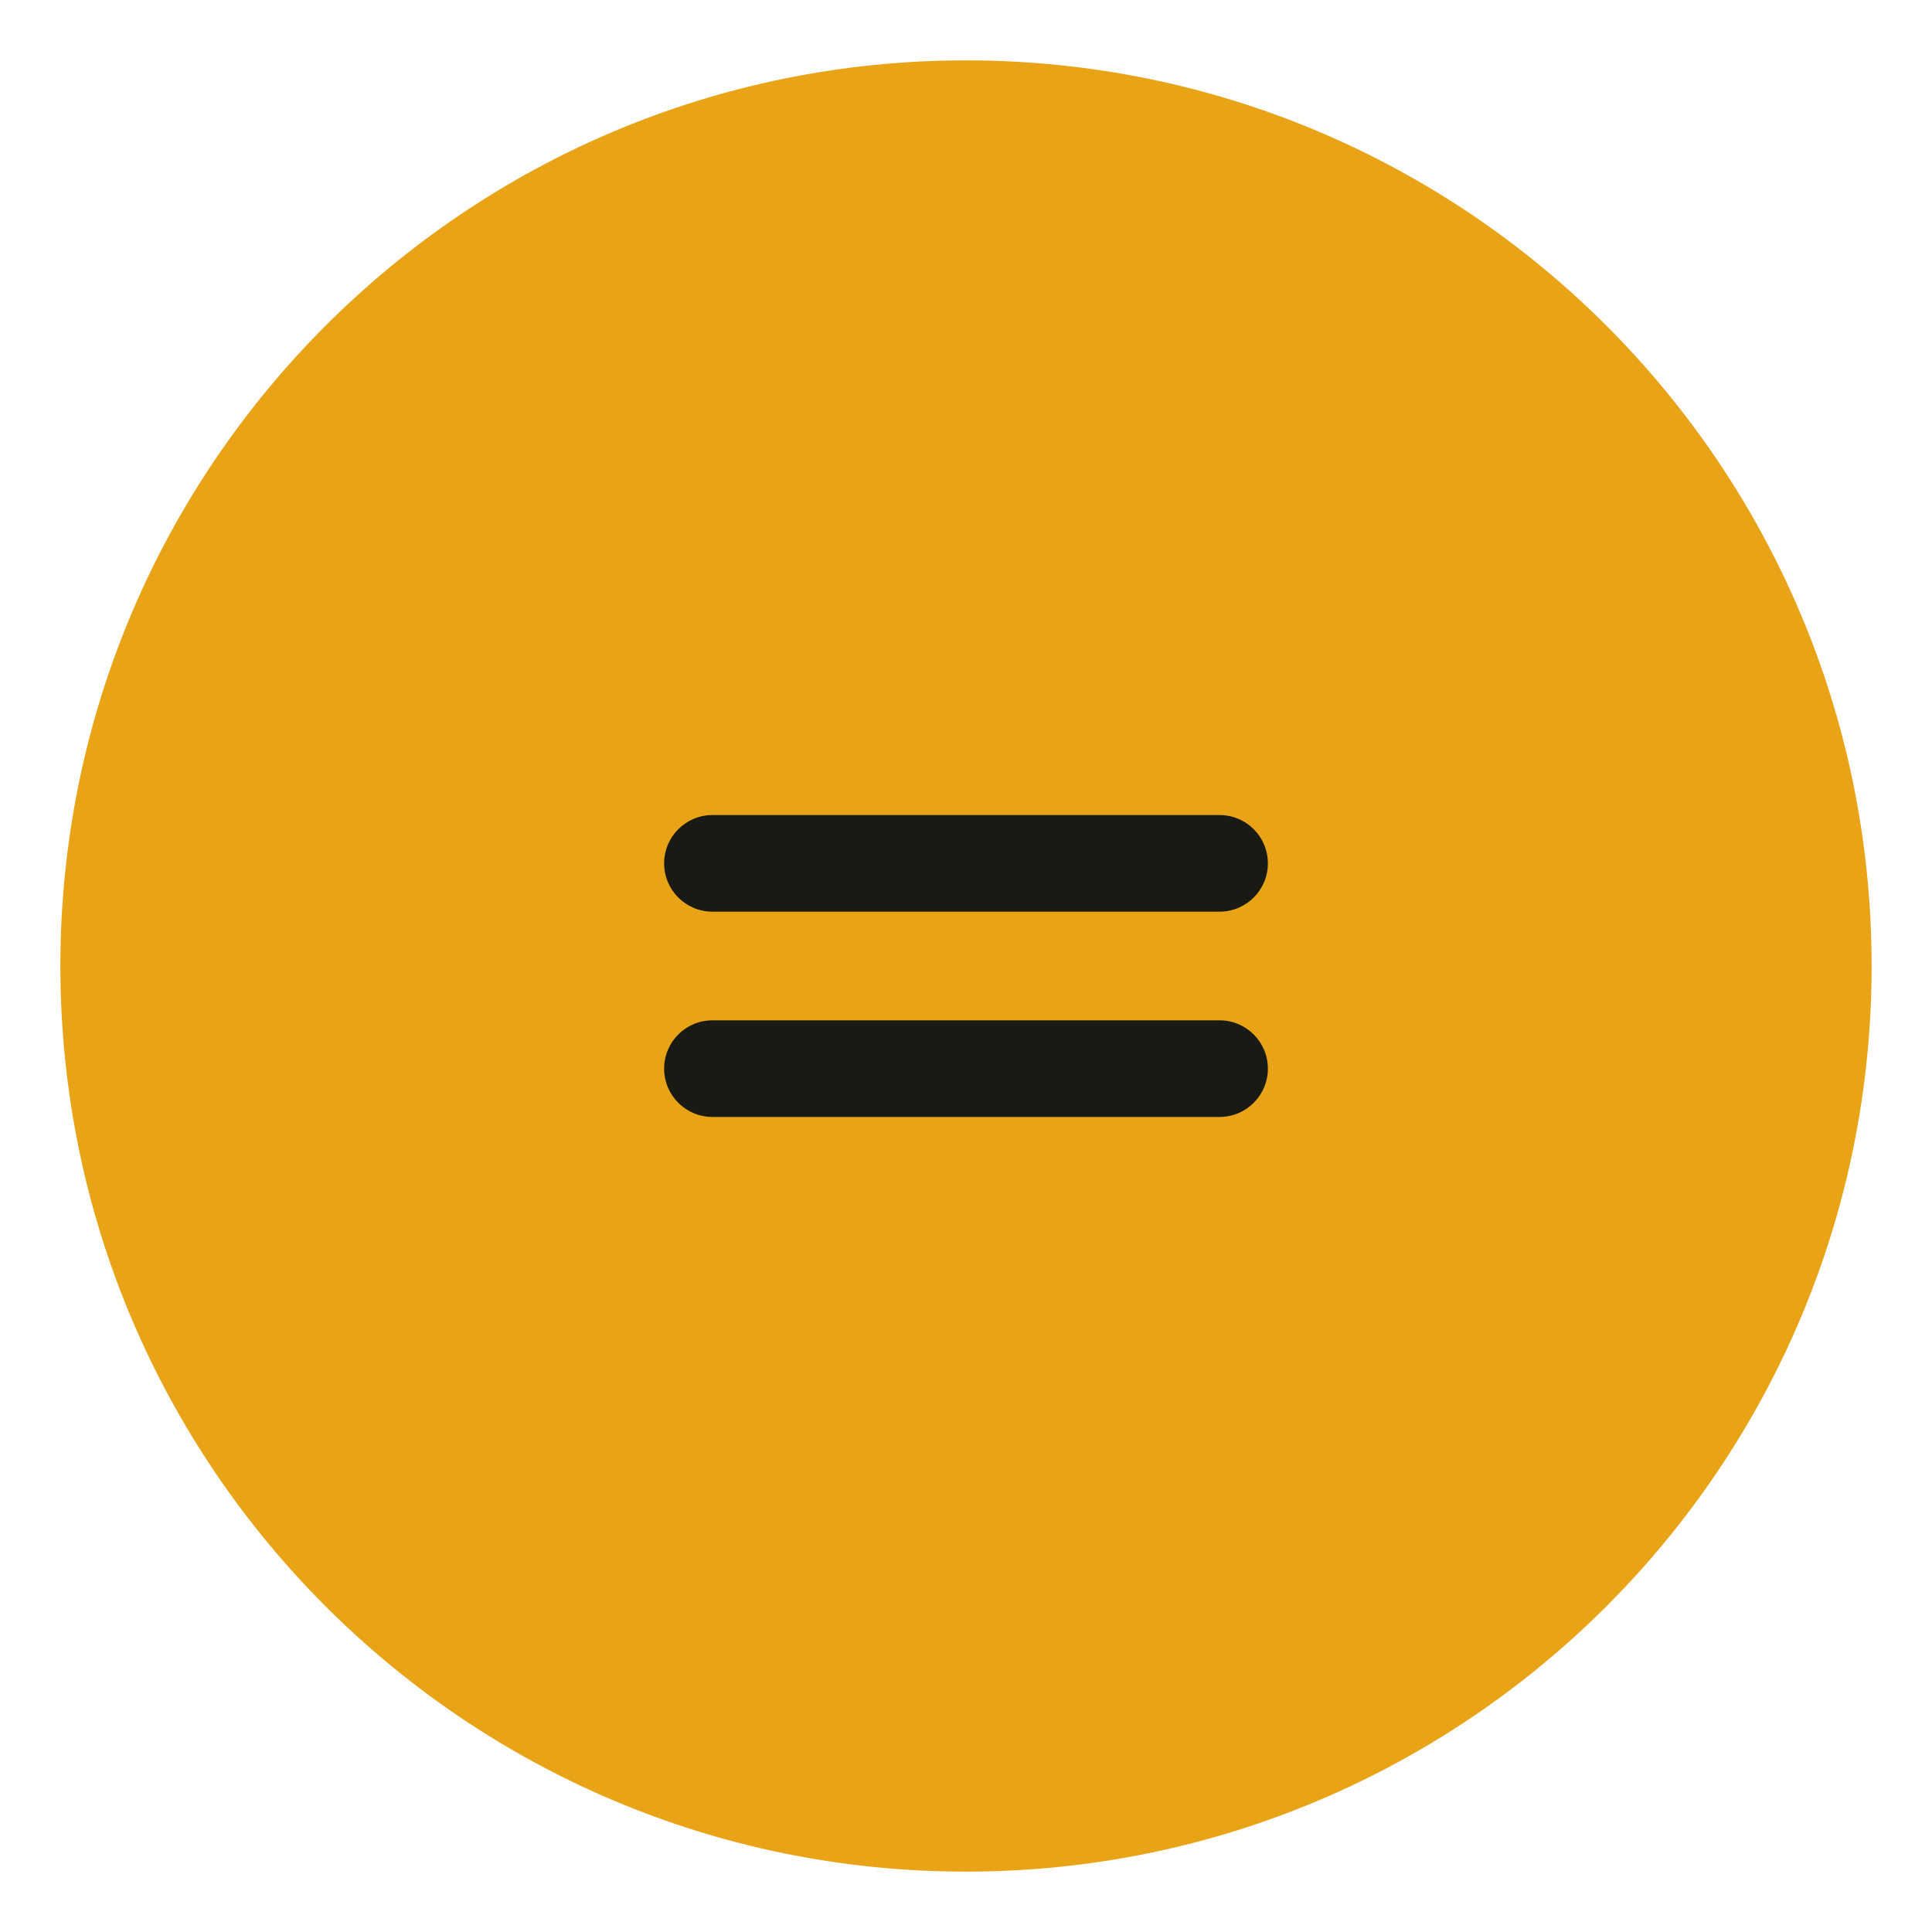
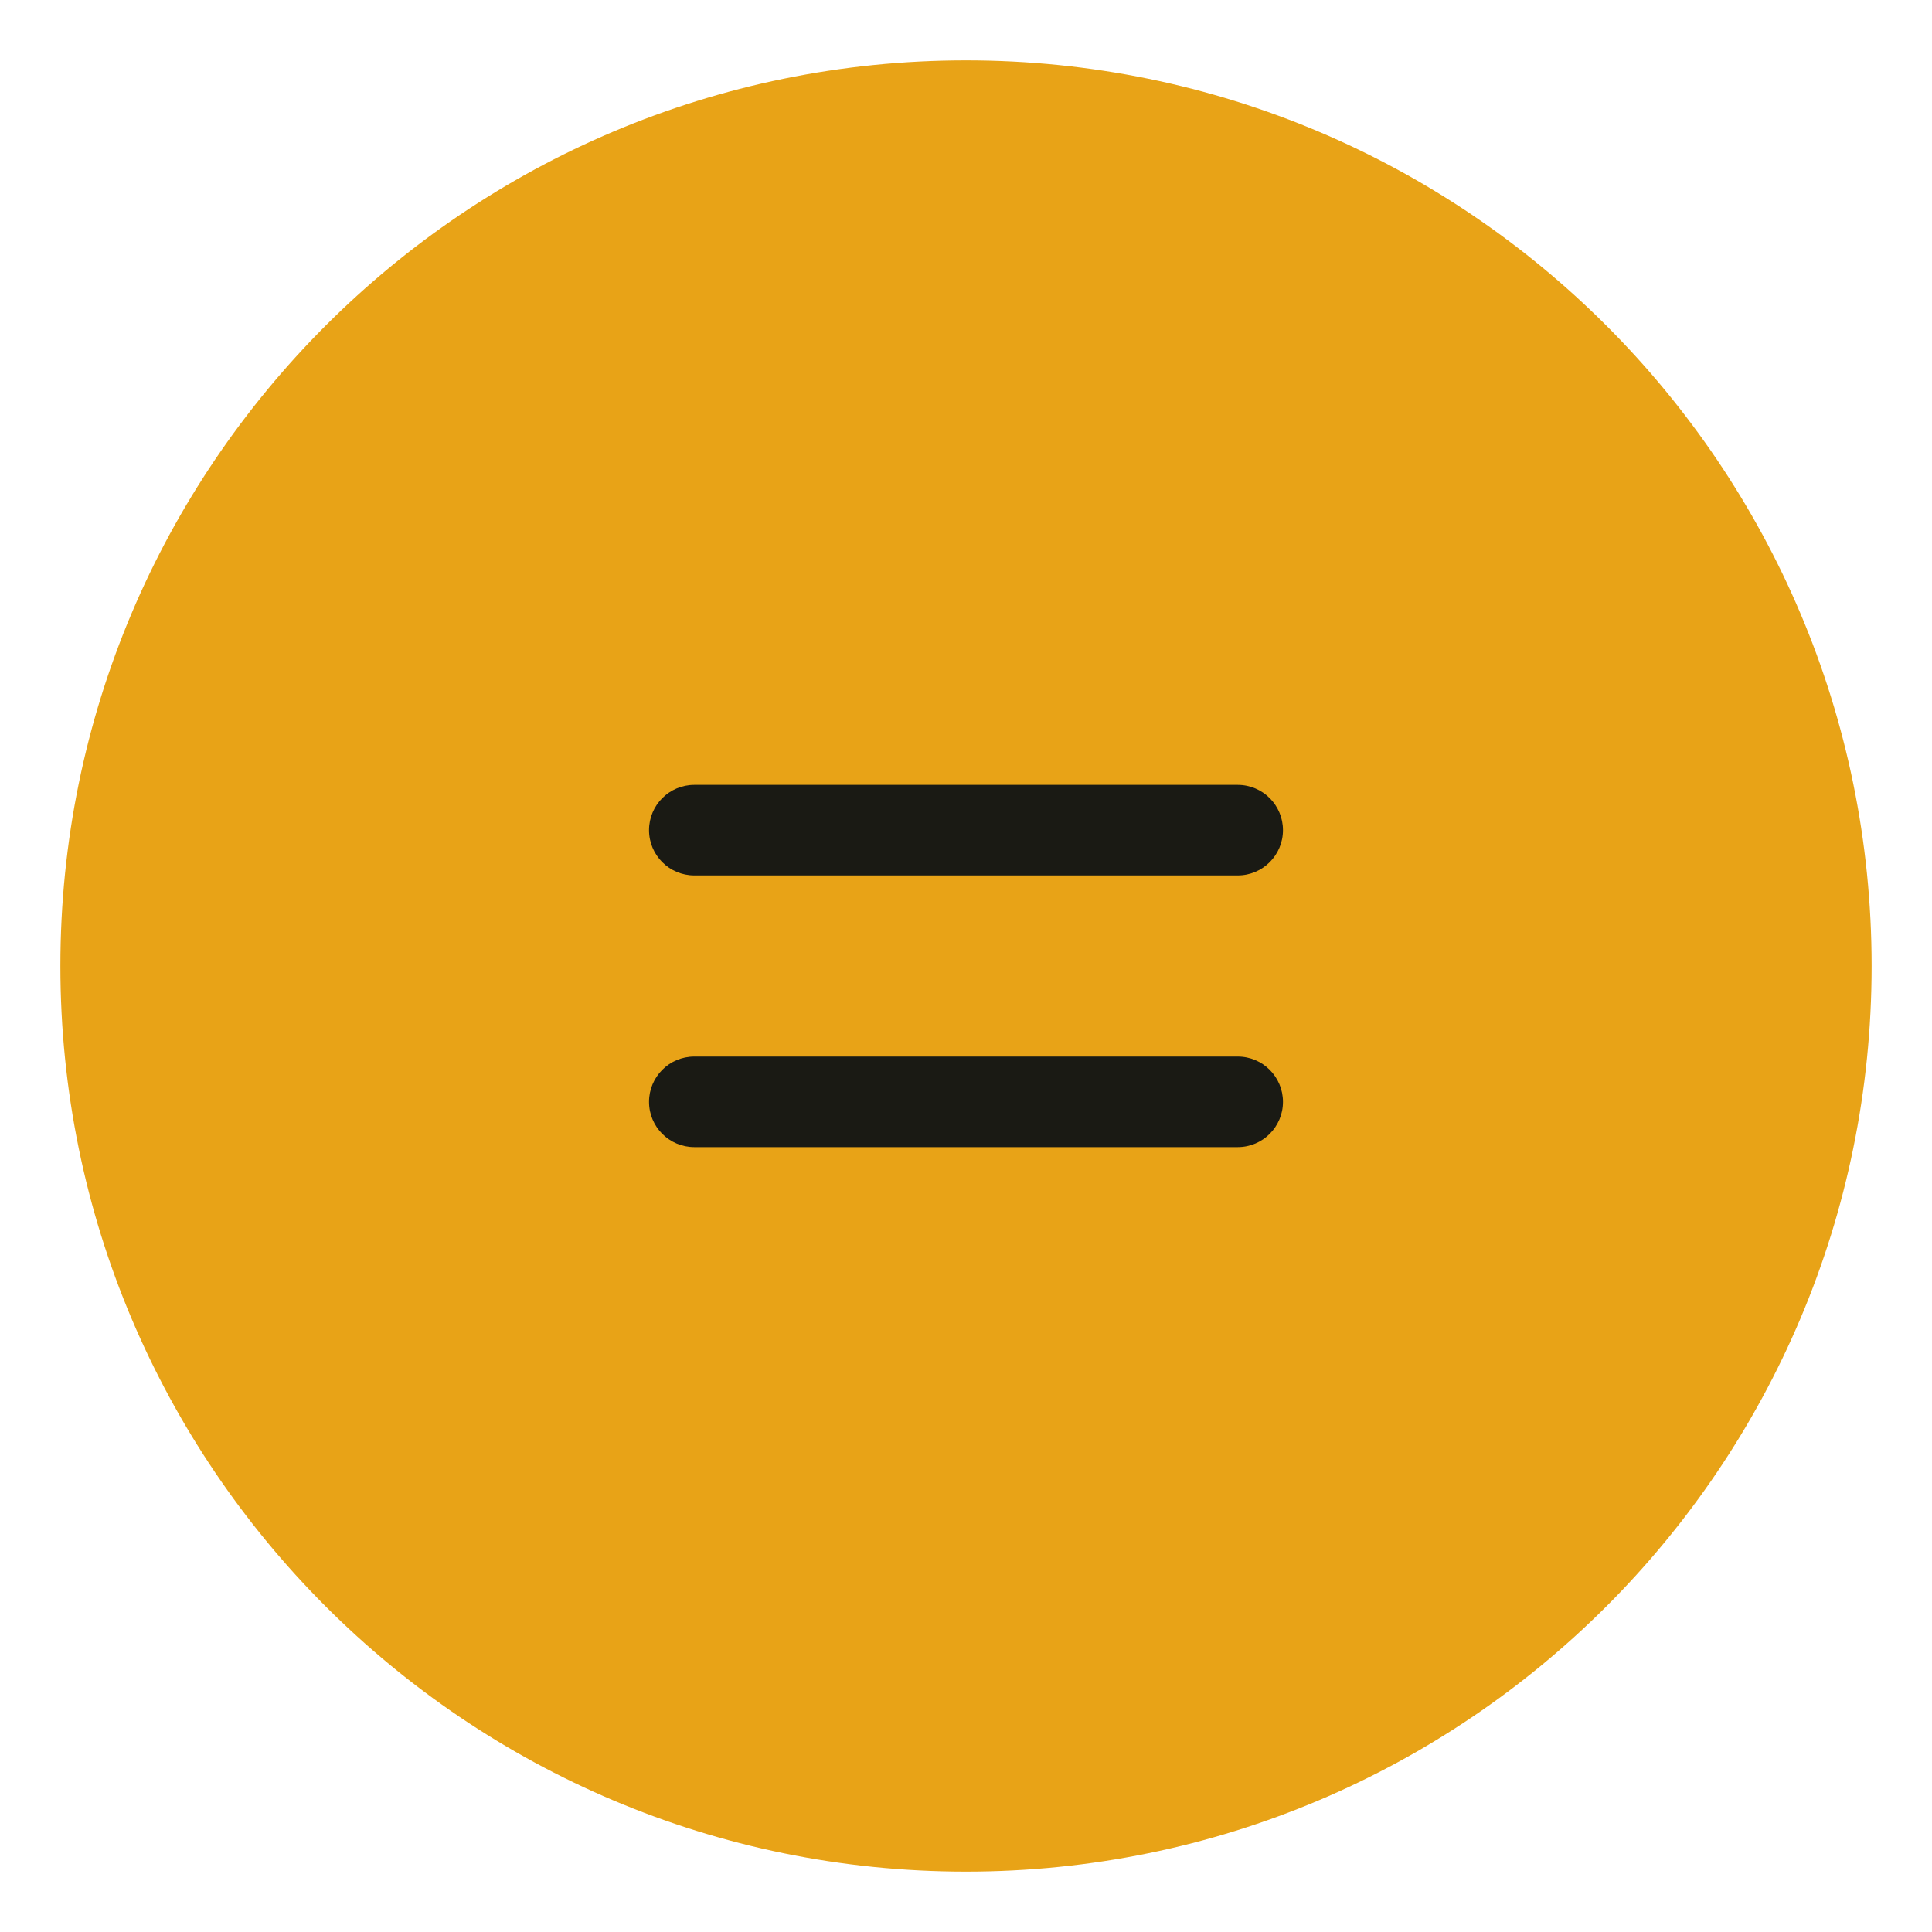
<svg xmlns="http://www.w3.org/2000/svg" viewBox="0 0 64 64" role="img" aria-label="threesam menu">
  <circle cx="32" cy="32" r="30" fill="#e8a317" />
-   <rect x="22" y="27" width="20" height="3.2" rx="1.6" fill="#1a1a14" />
-   <rect x="22" y="33.8" width="20" height="3.2" rx="1.6" fill="#1a1a14" />
+   <rect x="21.5" y="26" width="21" height="3" rx="1.5" fill="#1a1a14" />
+   <rect x="21.5" y="35" width="21" height="3" rx="1.5" fill="#1a1a14" />
</svg>
